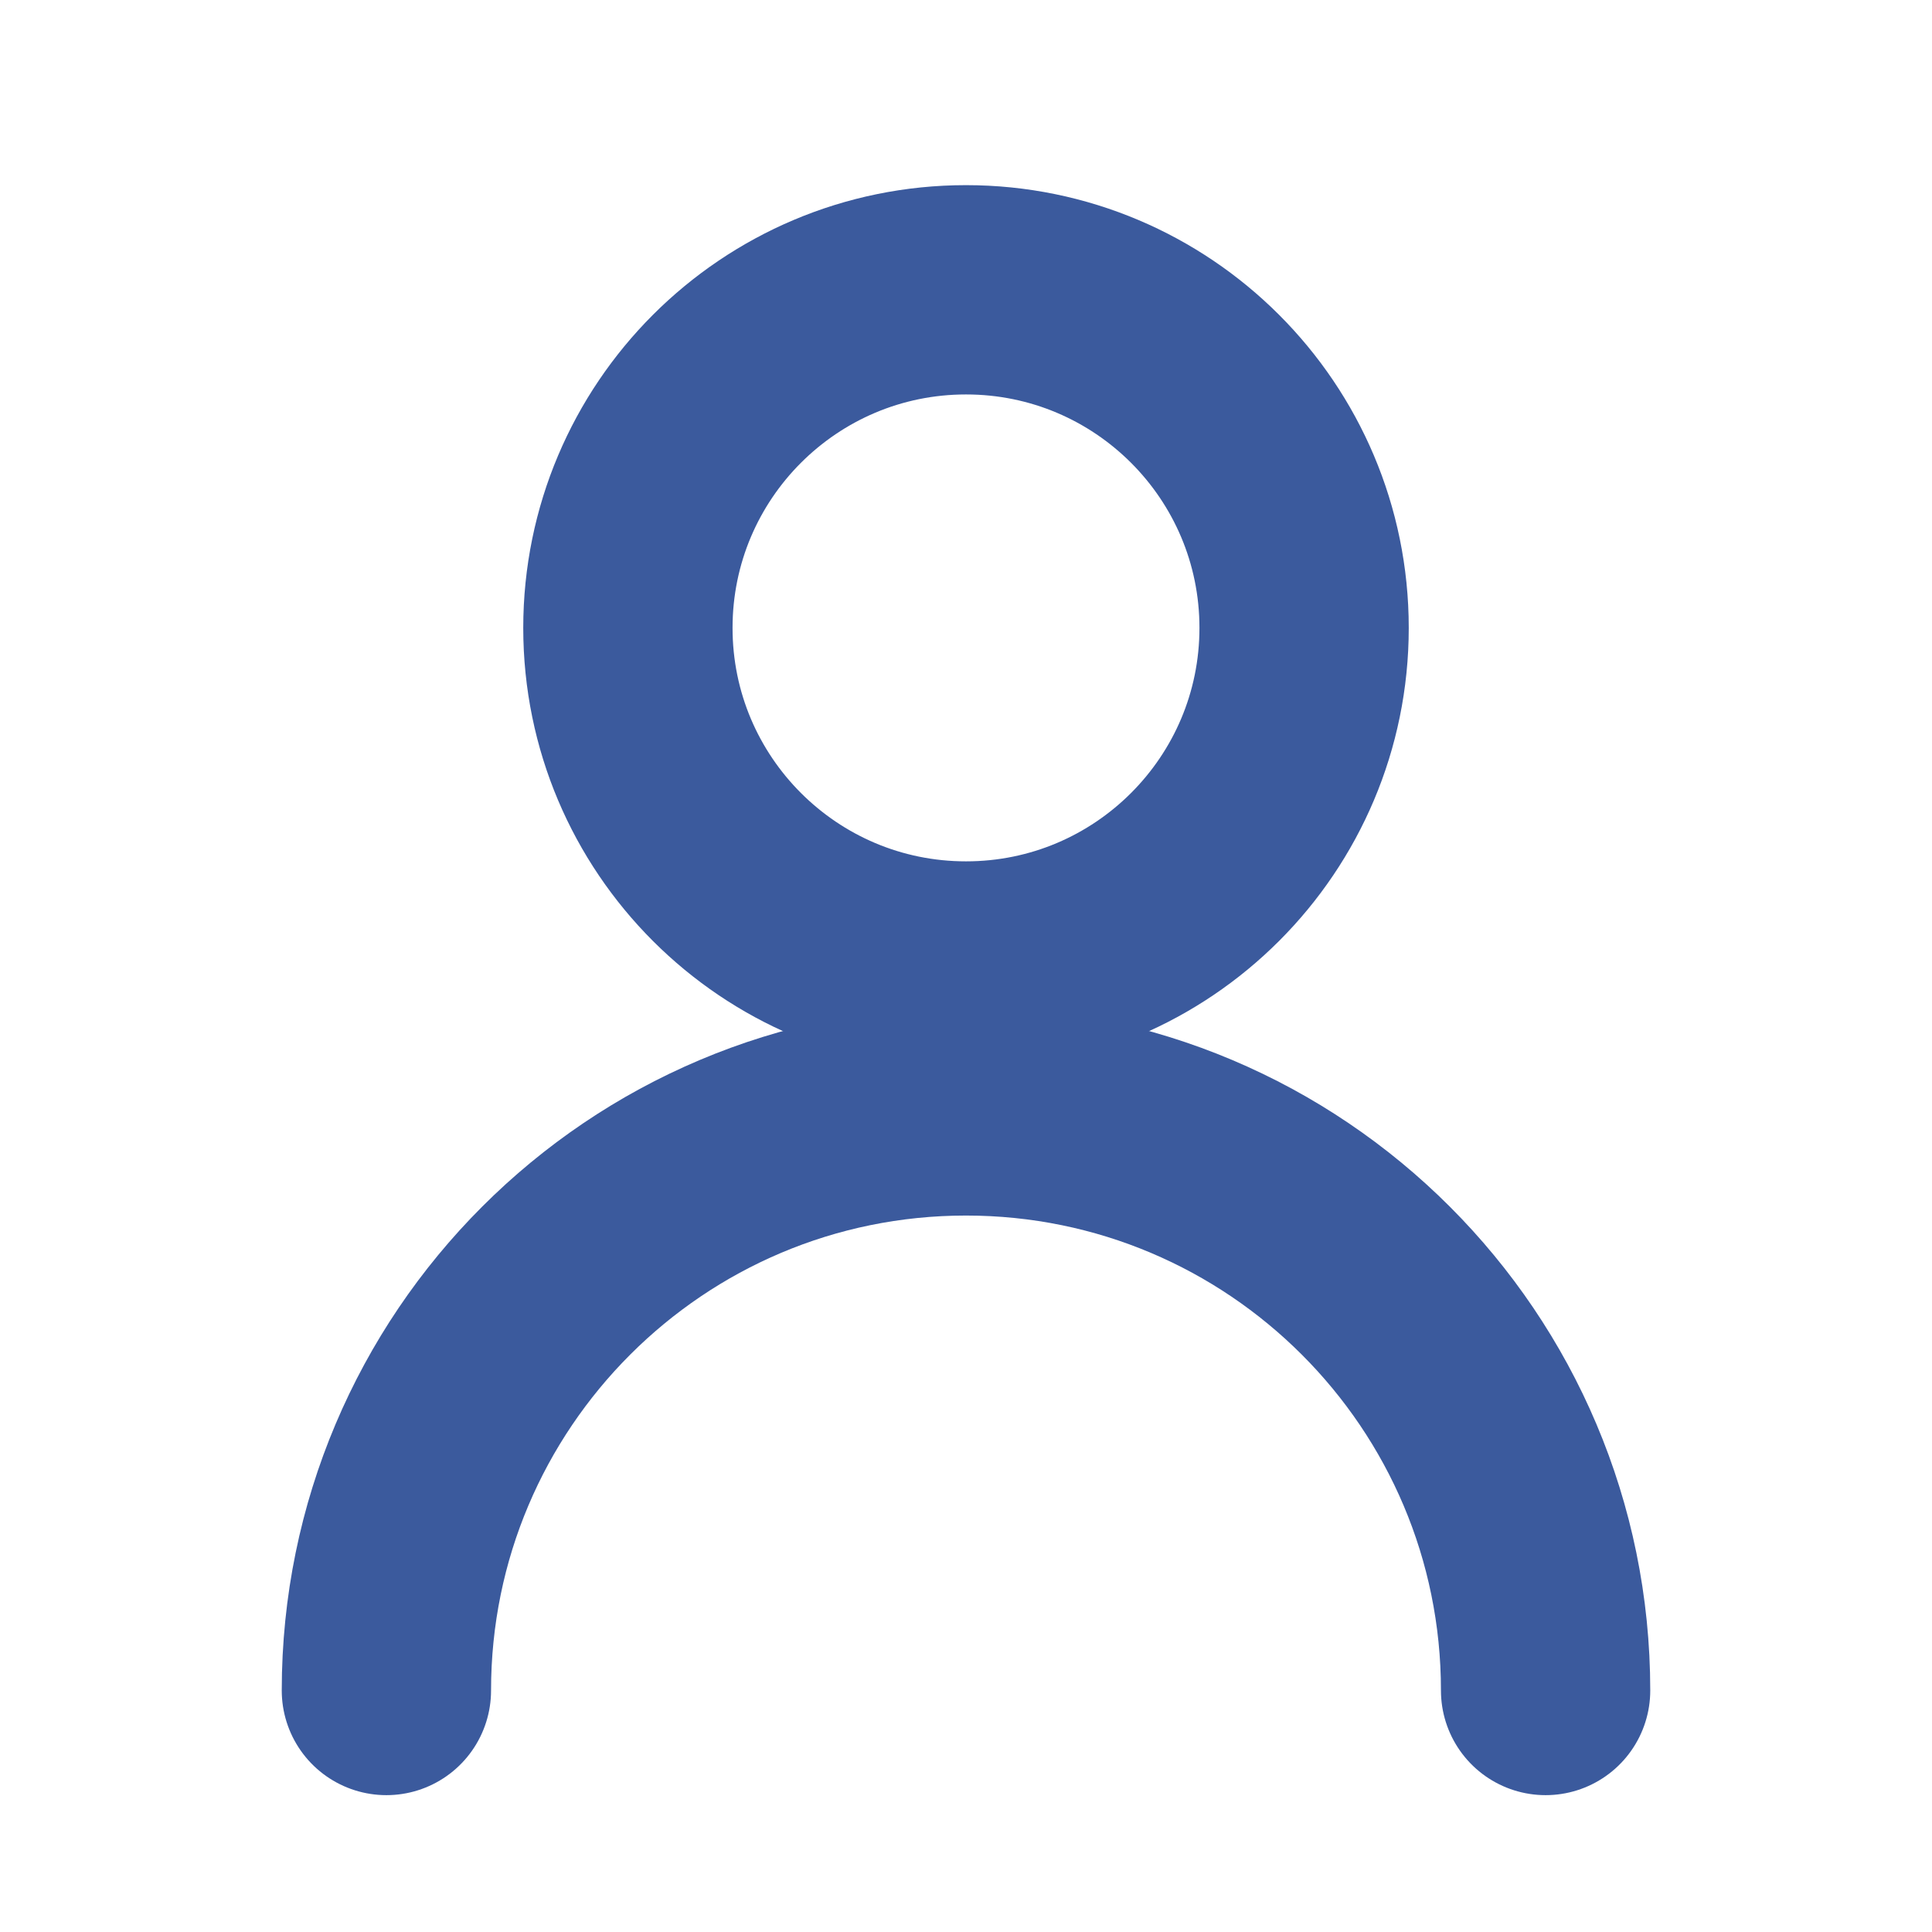
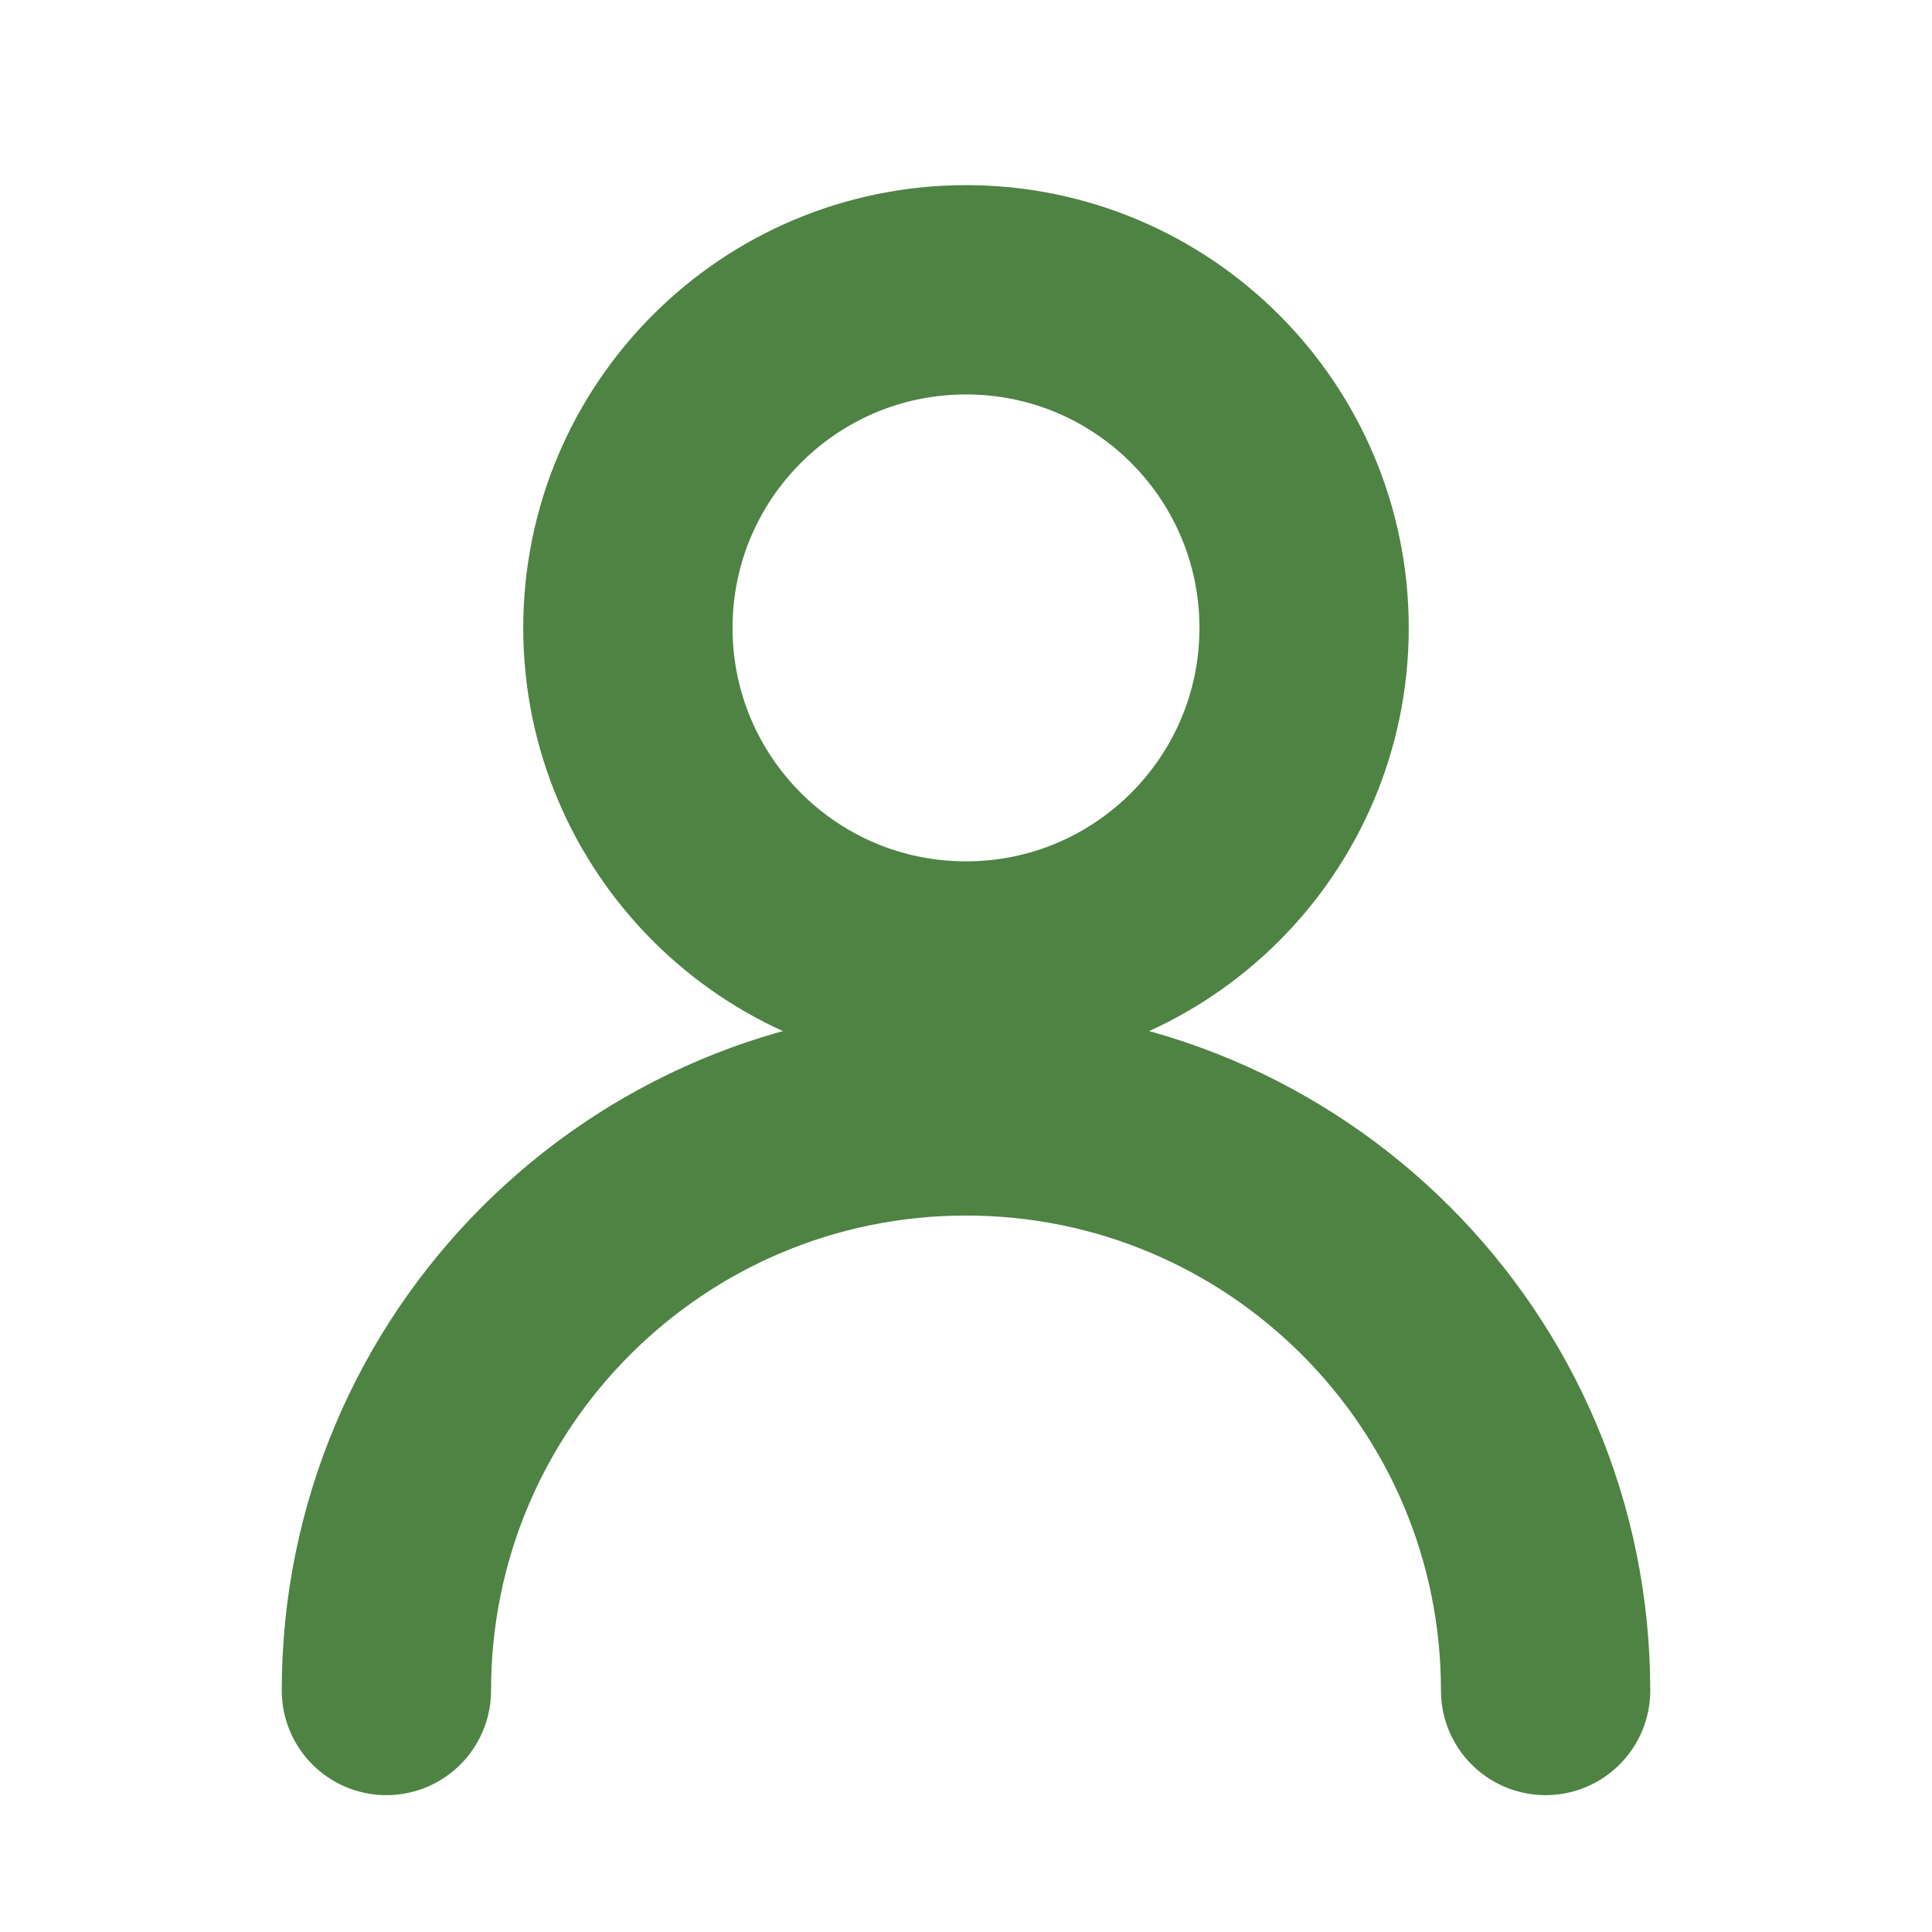
- <svg xmlns="http://www.w3.org/2000/svg" viewBox="0 0 24 24" fill="none" stroke="#3b5a9d" stroke-width="2.6" stroke-linecap="round" stroke-linejoin="round">
+ <svg xmlns="http://www.w3.org/2000/svg" viewBox="0 0 24 24" fill="none" stroke="#4f8344" stroke-width="2.6" stroke-linecap="round" stroke-linejoin="round">
  <path d="M12 12a4.2 4.2 0 1 0 0-8.4 4.2 4.2 0 0 0 0 8.4z" />
  <path d="M4.8 21a7.2 7.2 0 0 1 14.4 0" />
</svg>
